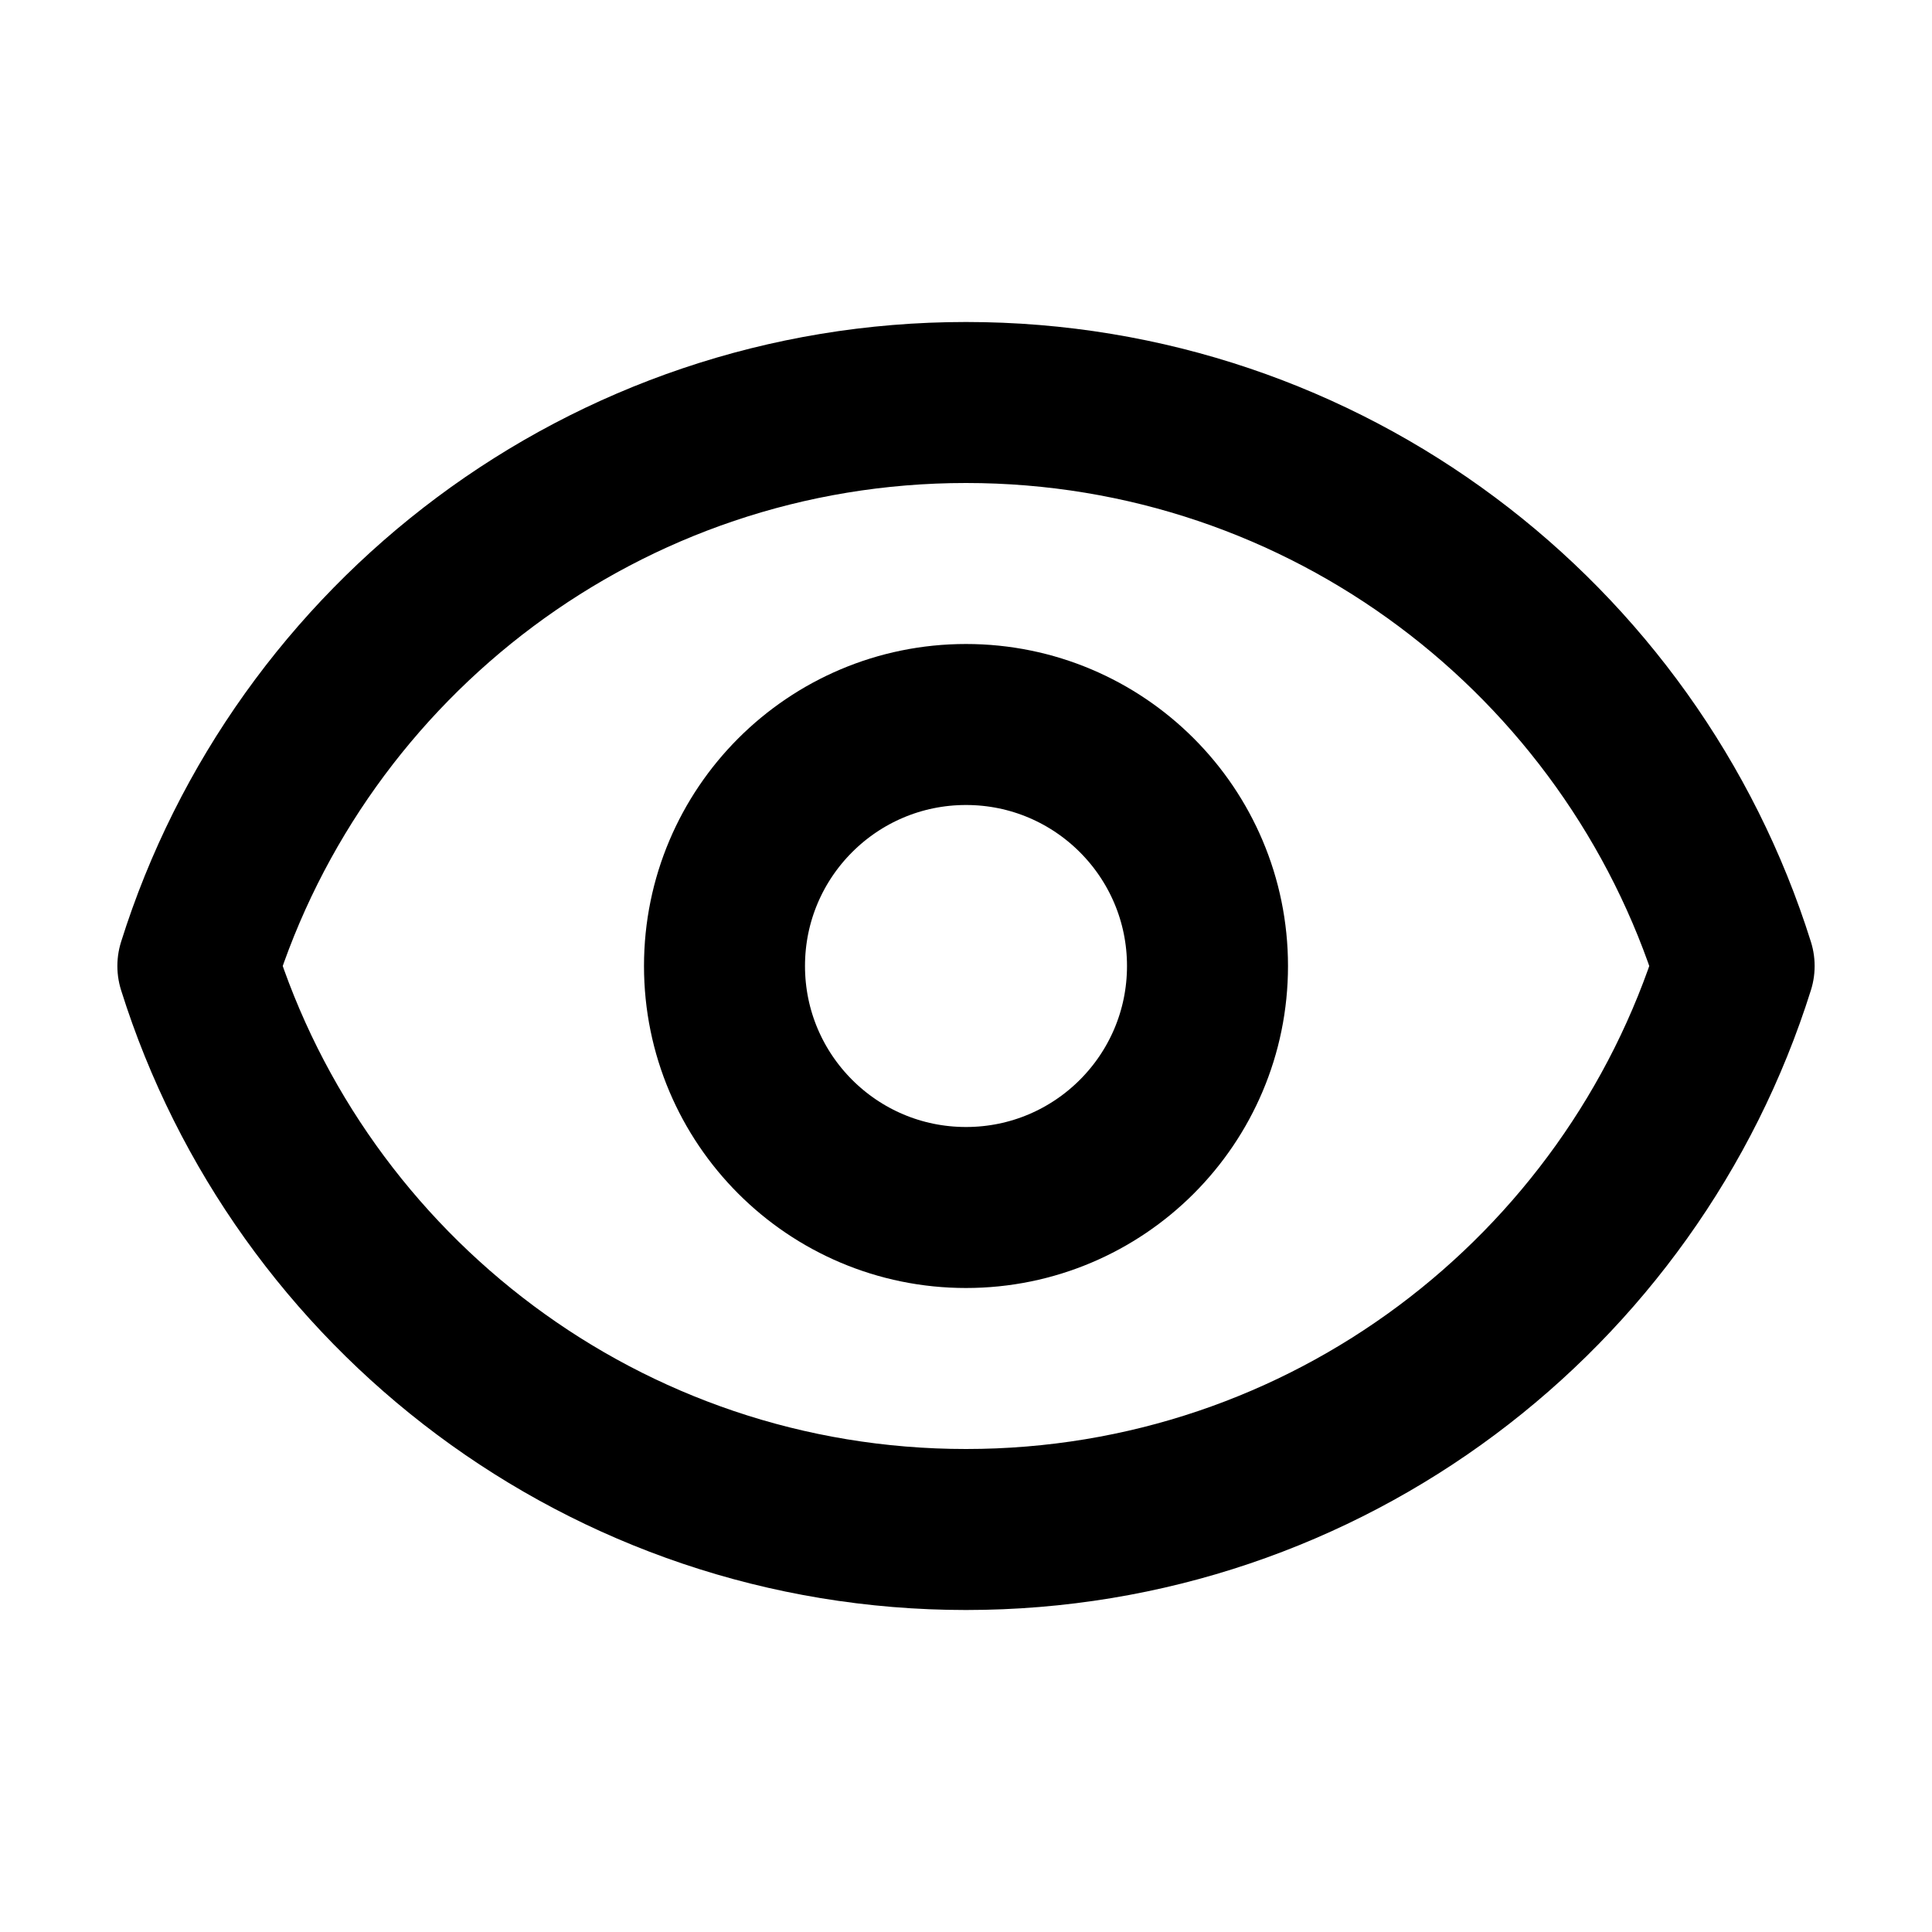
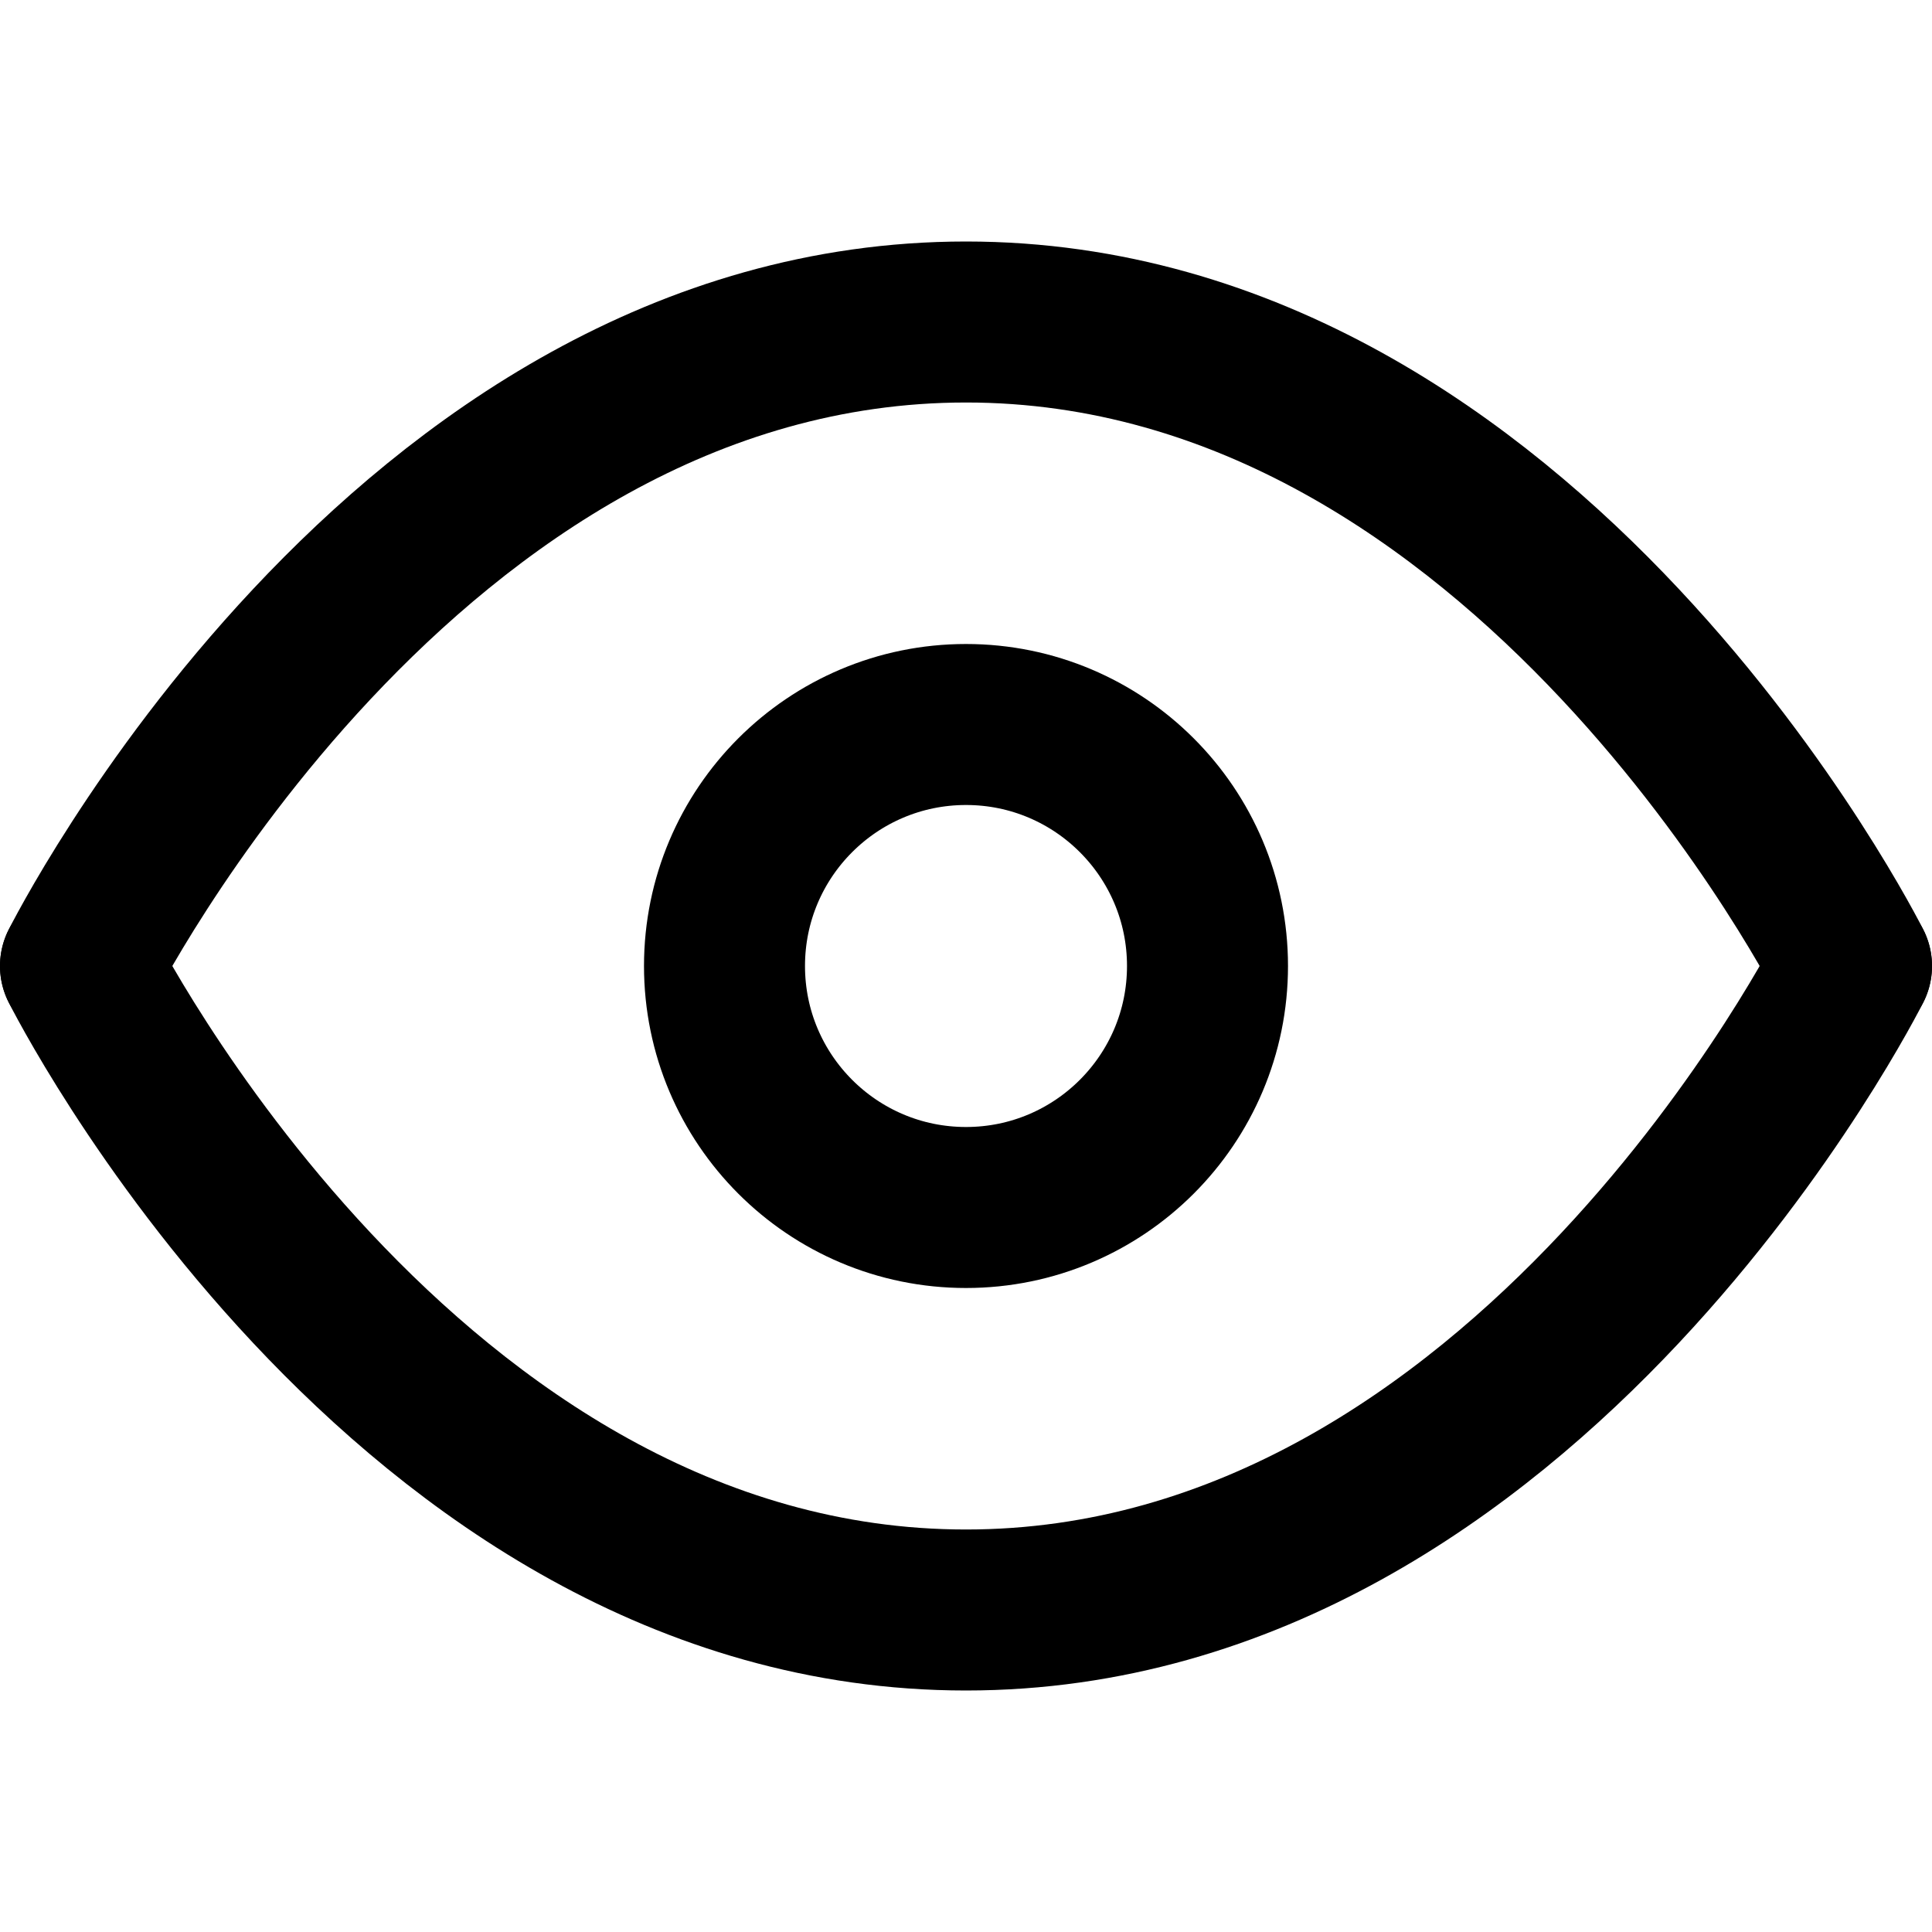
- <svg xmlns="http://www.w3.org/2000/svg" width="16" height="16" fill="none" stroke="currentColor" viewBox="0 0 24 24">
-   <path stroke-linecap="round" stroke-linejoin="round" stroke-width="2" d="M15 12a3 3 0 11-6 0 3 3 0 016 0z" />
-   <path stroke-linecap="round" stroke-linejoin="round" stroke-width="2" d="M2.458 12C3.732 7.943 7.523 5 12 5c4.478 0 8.268 2.943 9.542 7-1.274 4.057-5.064 7-9.542 7-4.477 0-8.268-2.943-9.542-7z" />
+ <svg xmlns="http://www.w3.org/2000/svg" width="800px" height="800px" viewBox="0 0 24 24" fill="none">
+   <path d="M1 12C1 12 5 4 12 4C19 4 23 12 23 12" stroke="#000000" stroke-width="2" stroke-linecap="round" stroke-linejoin="round" />
+   <path d="M1 12C1 12 5 20 12 20C19 20 23 12 23 12" stroke="#000000" stroke-width="2" stroke-linecap="round" stroke-linejoin="round" />
+   <circle cx="12" cy="12" r="3" stroke="#000000" stroke-width="2" stroke-linecap="round" stroke-linejoin="round" />
</svg>
